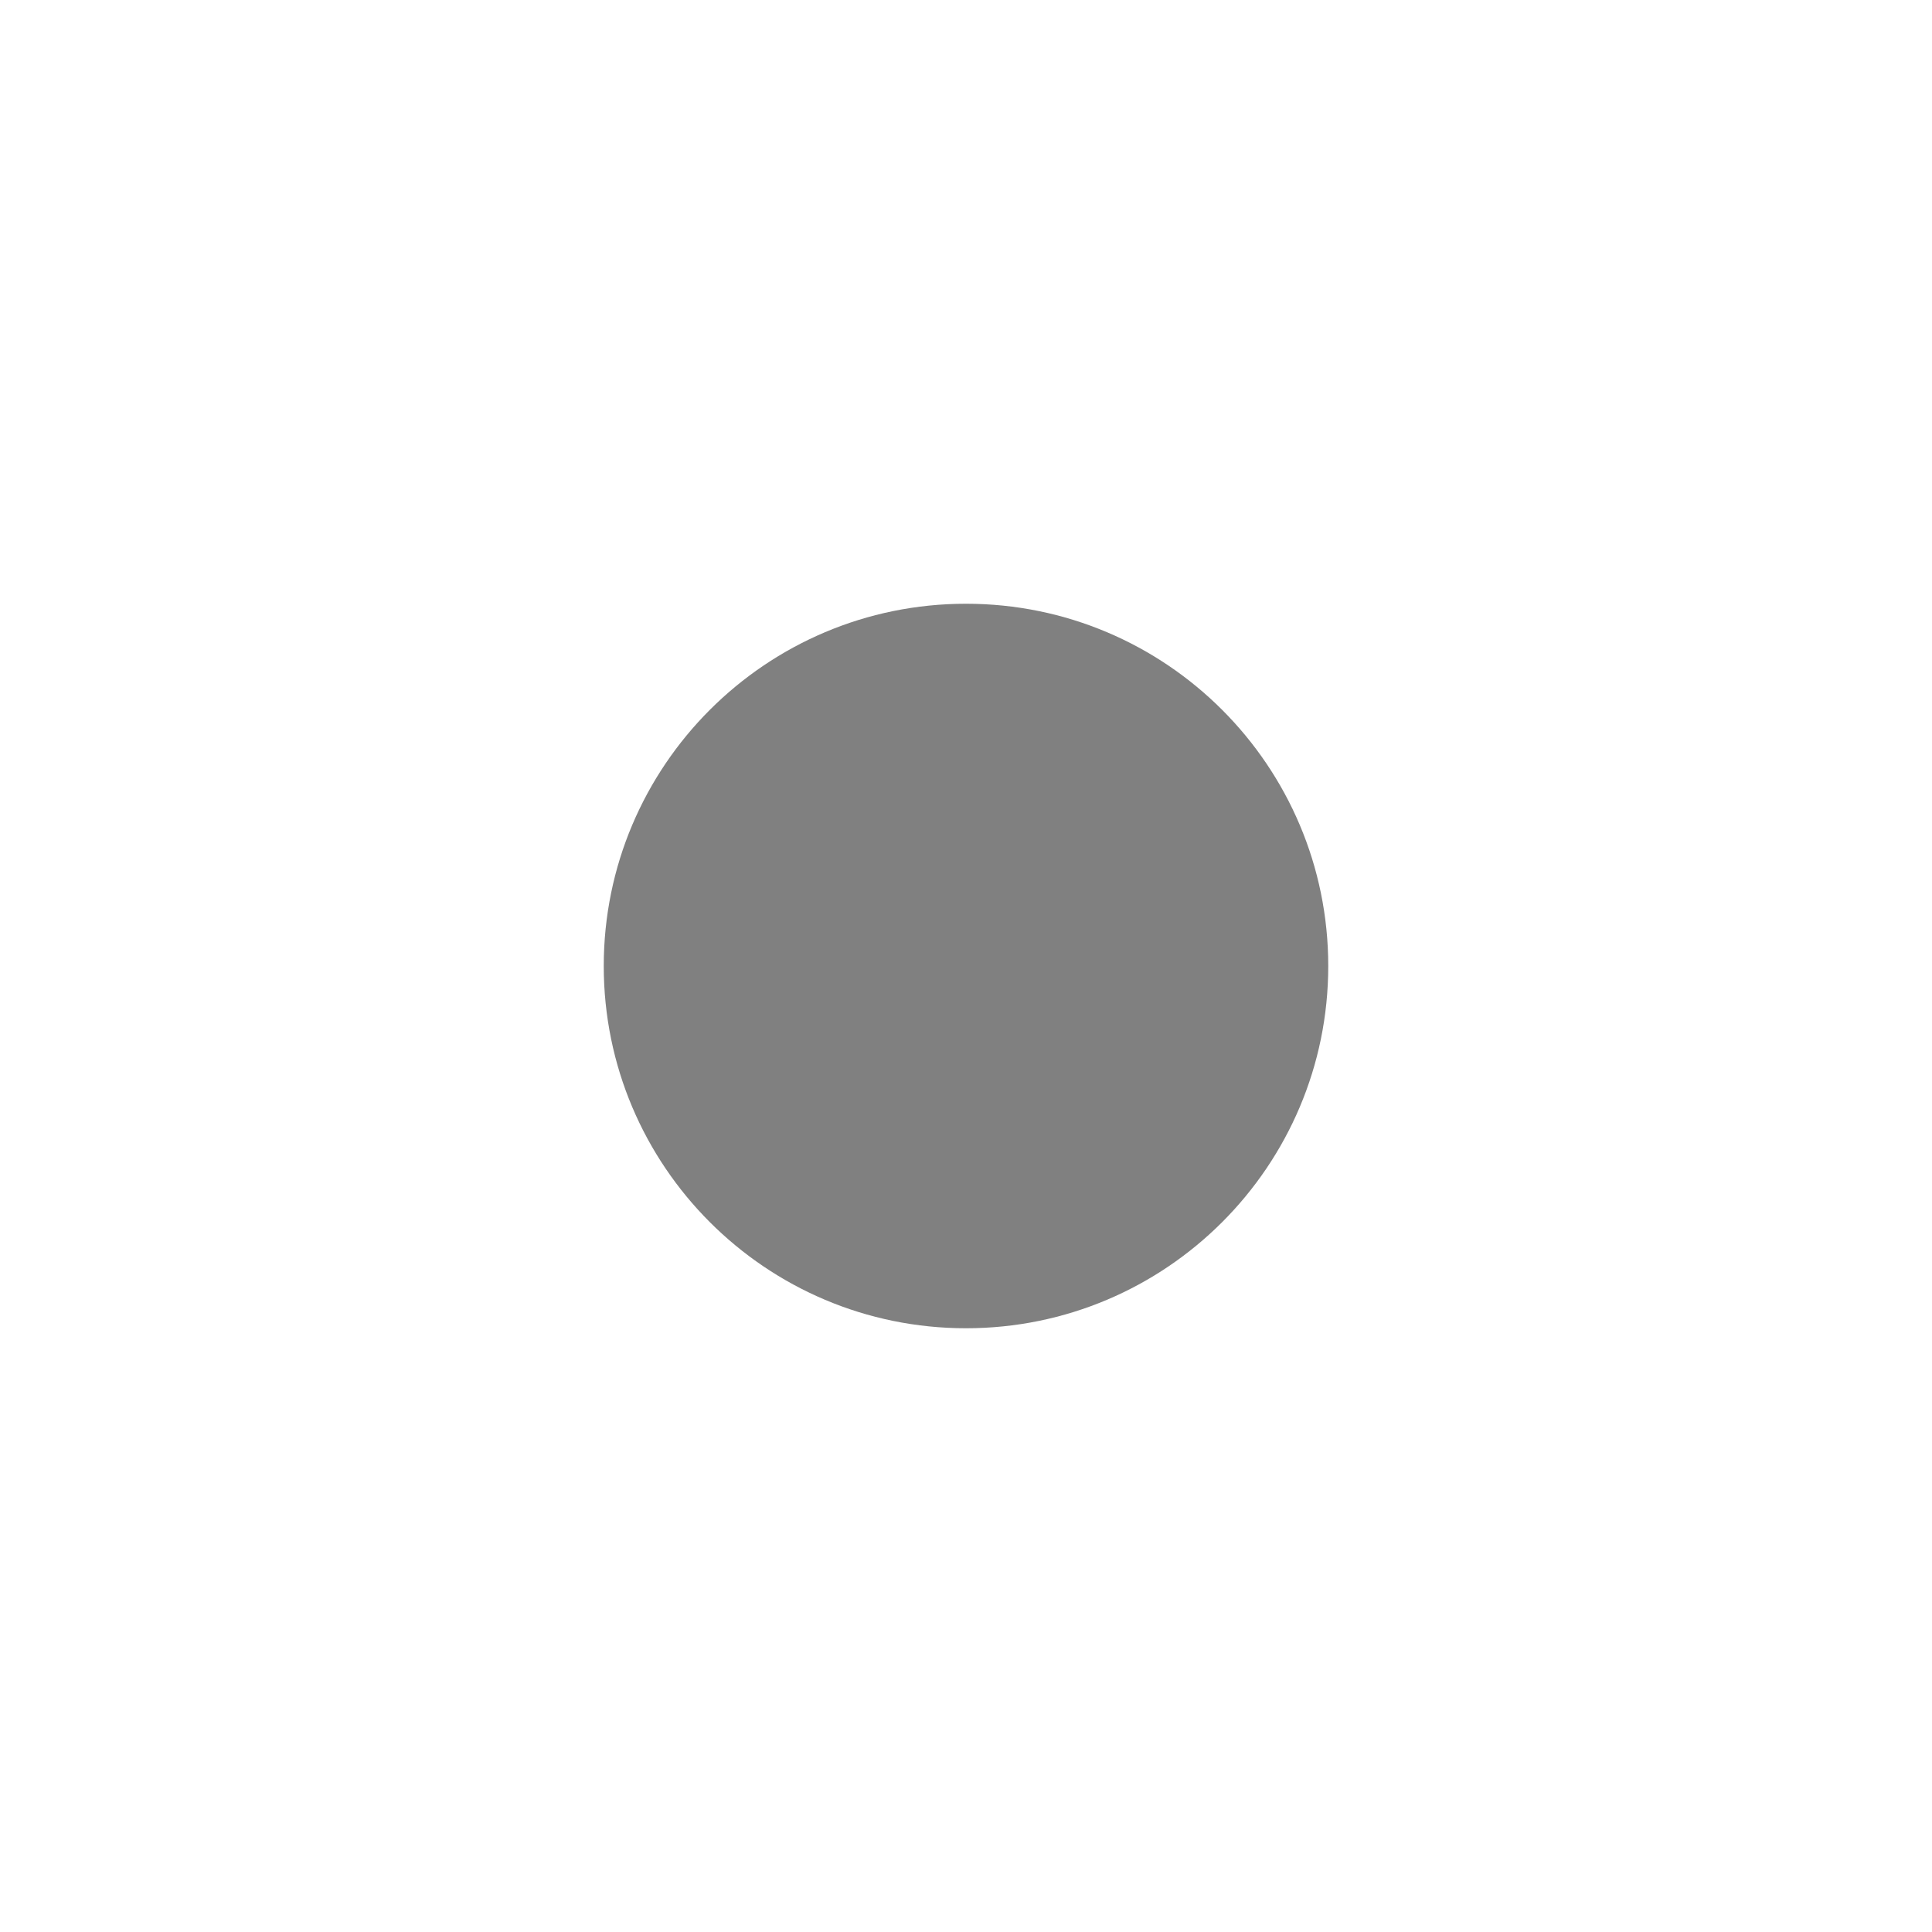
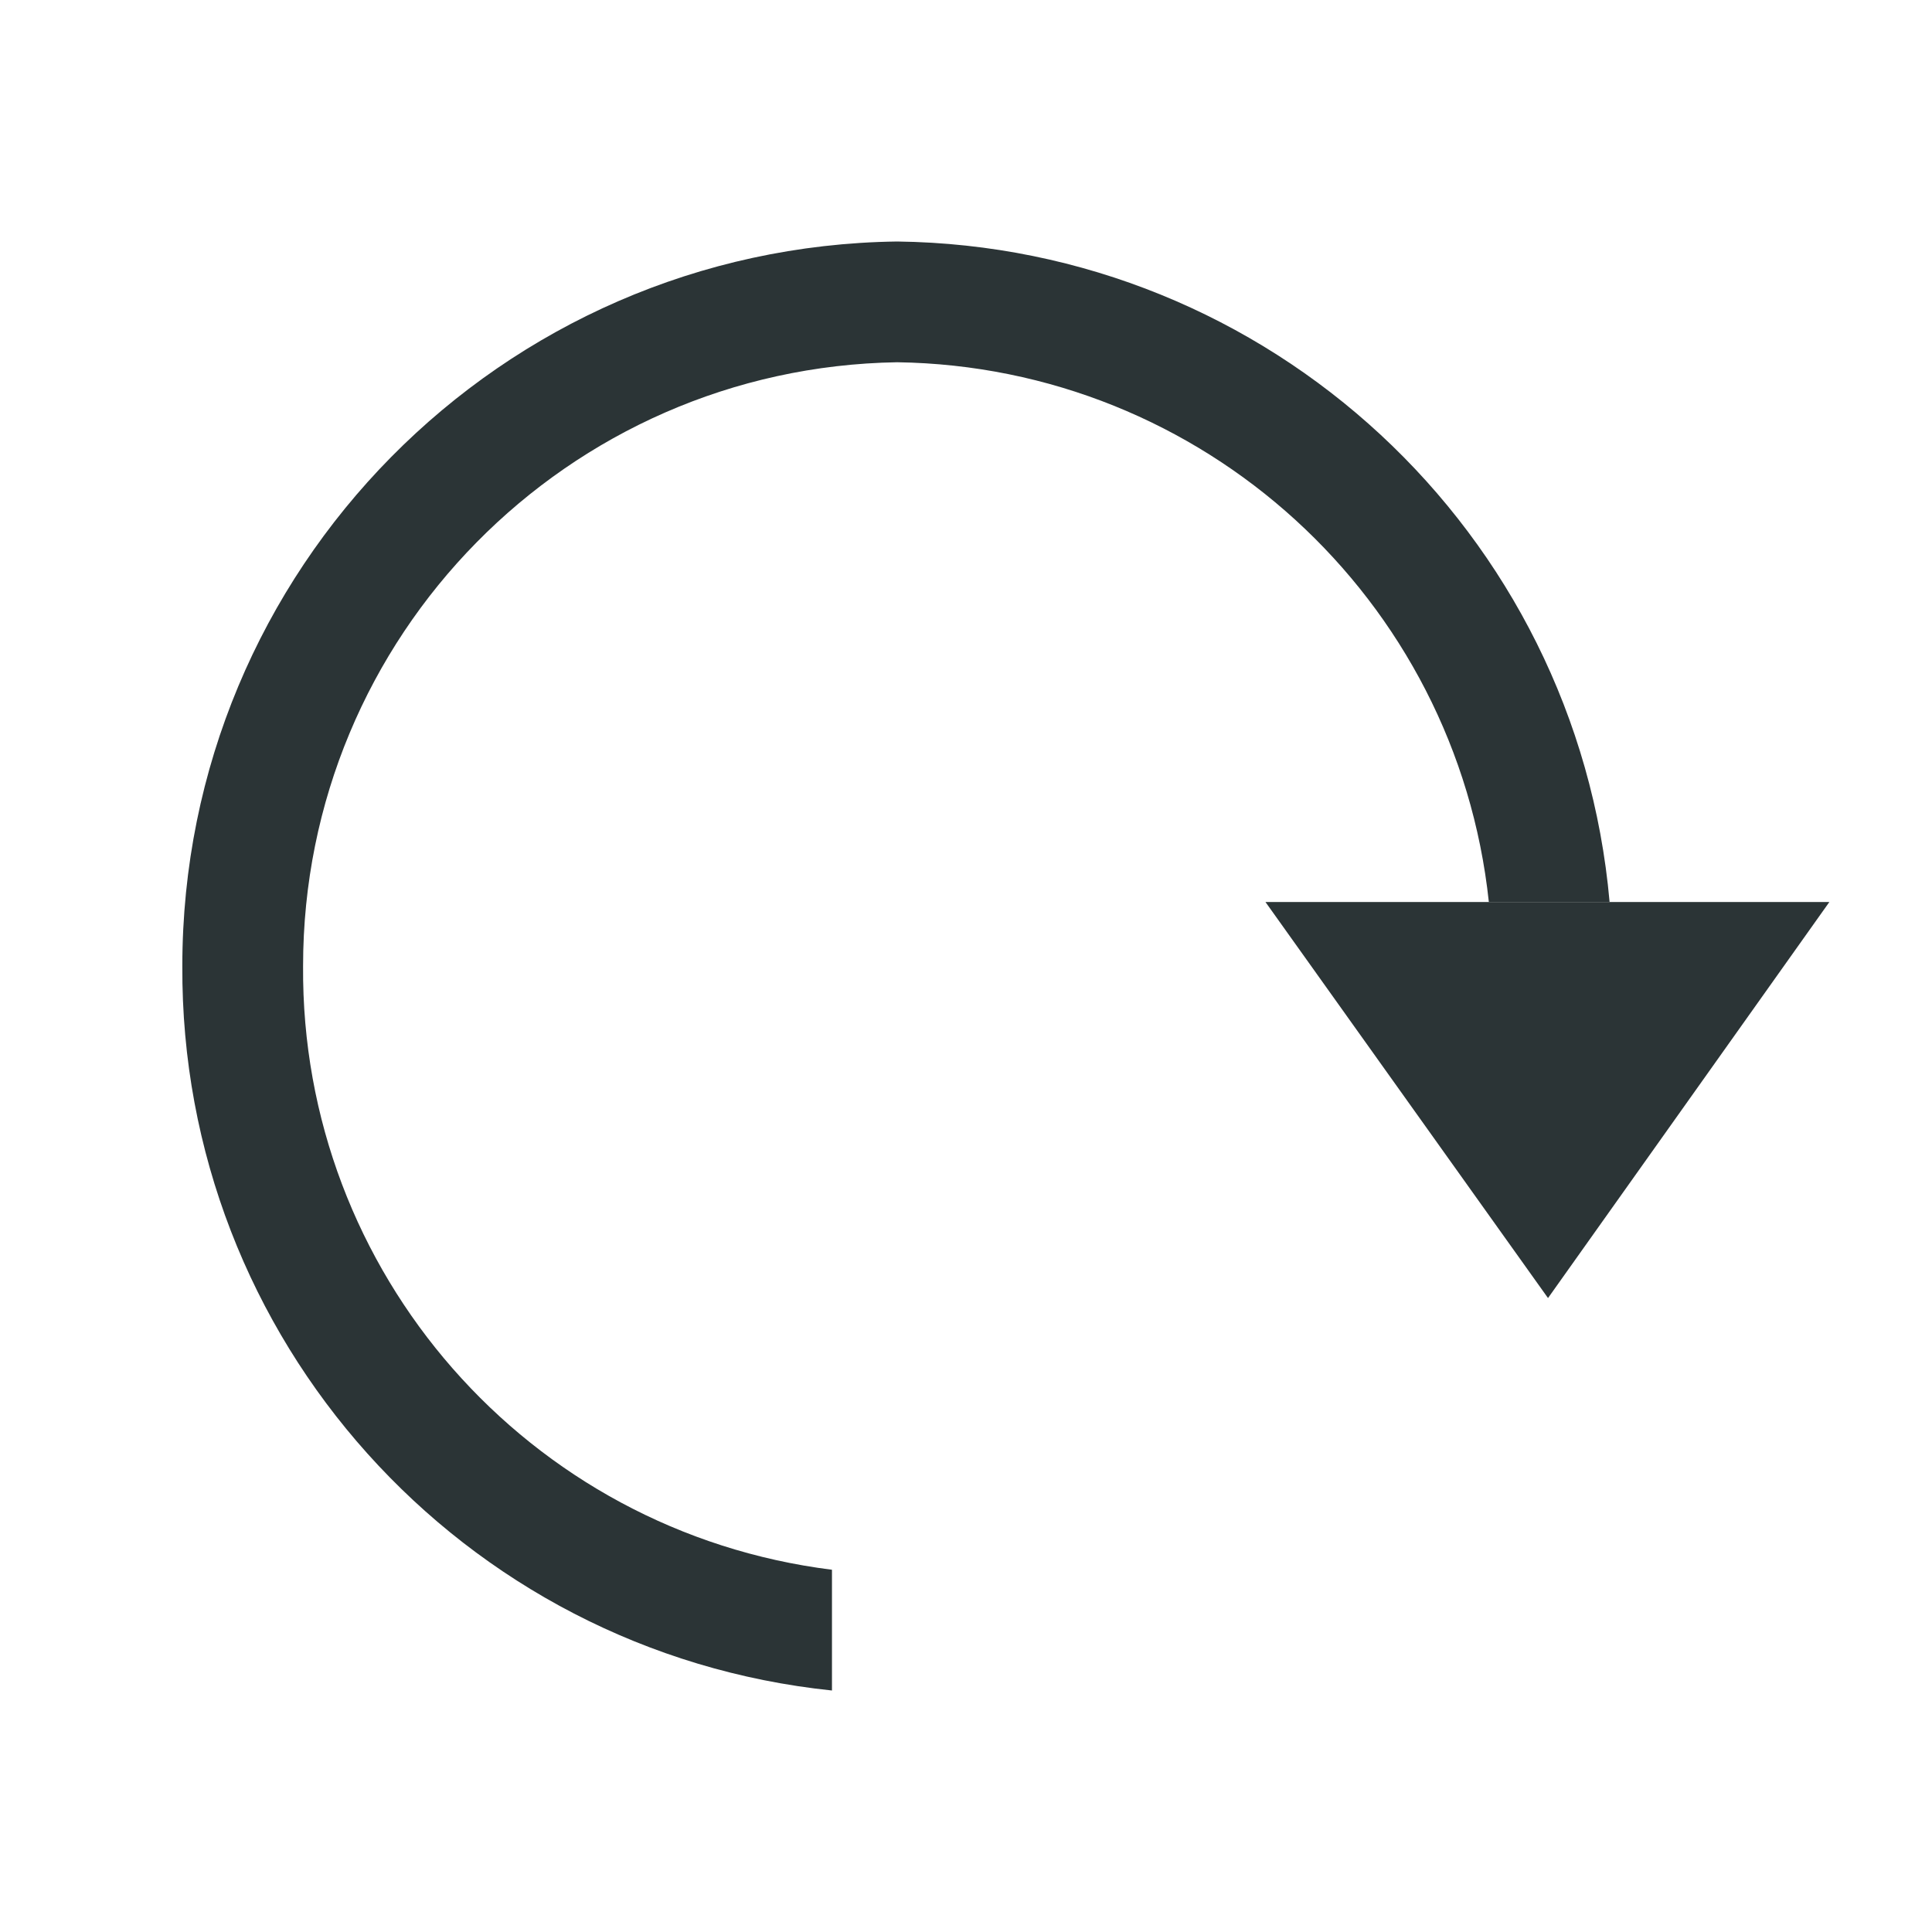
- <svg xmlns="http://www.w3.org/2000/svg" version="1.0" id="Layer_1" x="0px" y="0px" viewBox="0 0 16 16" enable-background="new 0 0 16 16" xml:space="preserve">
-   <g>
-     <circle fill="#808080" cx="8" cy="8" r="3" />
-   </g>
+ <svg xmlns="http://www.w3.org/2000/svg" id="图层_1" data-name="图层 1" viewBox="0 0 16 16">
+   <defs>
+     <style>.cls-1{fill:none;}.cls-2,.cls-3{fill:#2b3436;}.cls-2{fill-rule:evenodd;}</style>
+   </defs>
+   <path fill="#2b3436" d="M12.33,7.47A5,5,0,0,0,7.43,3,5,5,0,0,0,2.51,8a5,5,0,0,0,4.38,5v1A6,6,0,0,1,1.51,8,6,6,0,0,1,7.43,2a6,6,0,0,1,5.9,5.47Z" />
+   <path fill="#2b3436" d="M12.82,10.75,10.48,7.47h4.67Z" />
</svg>
